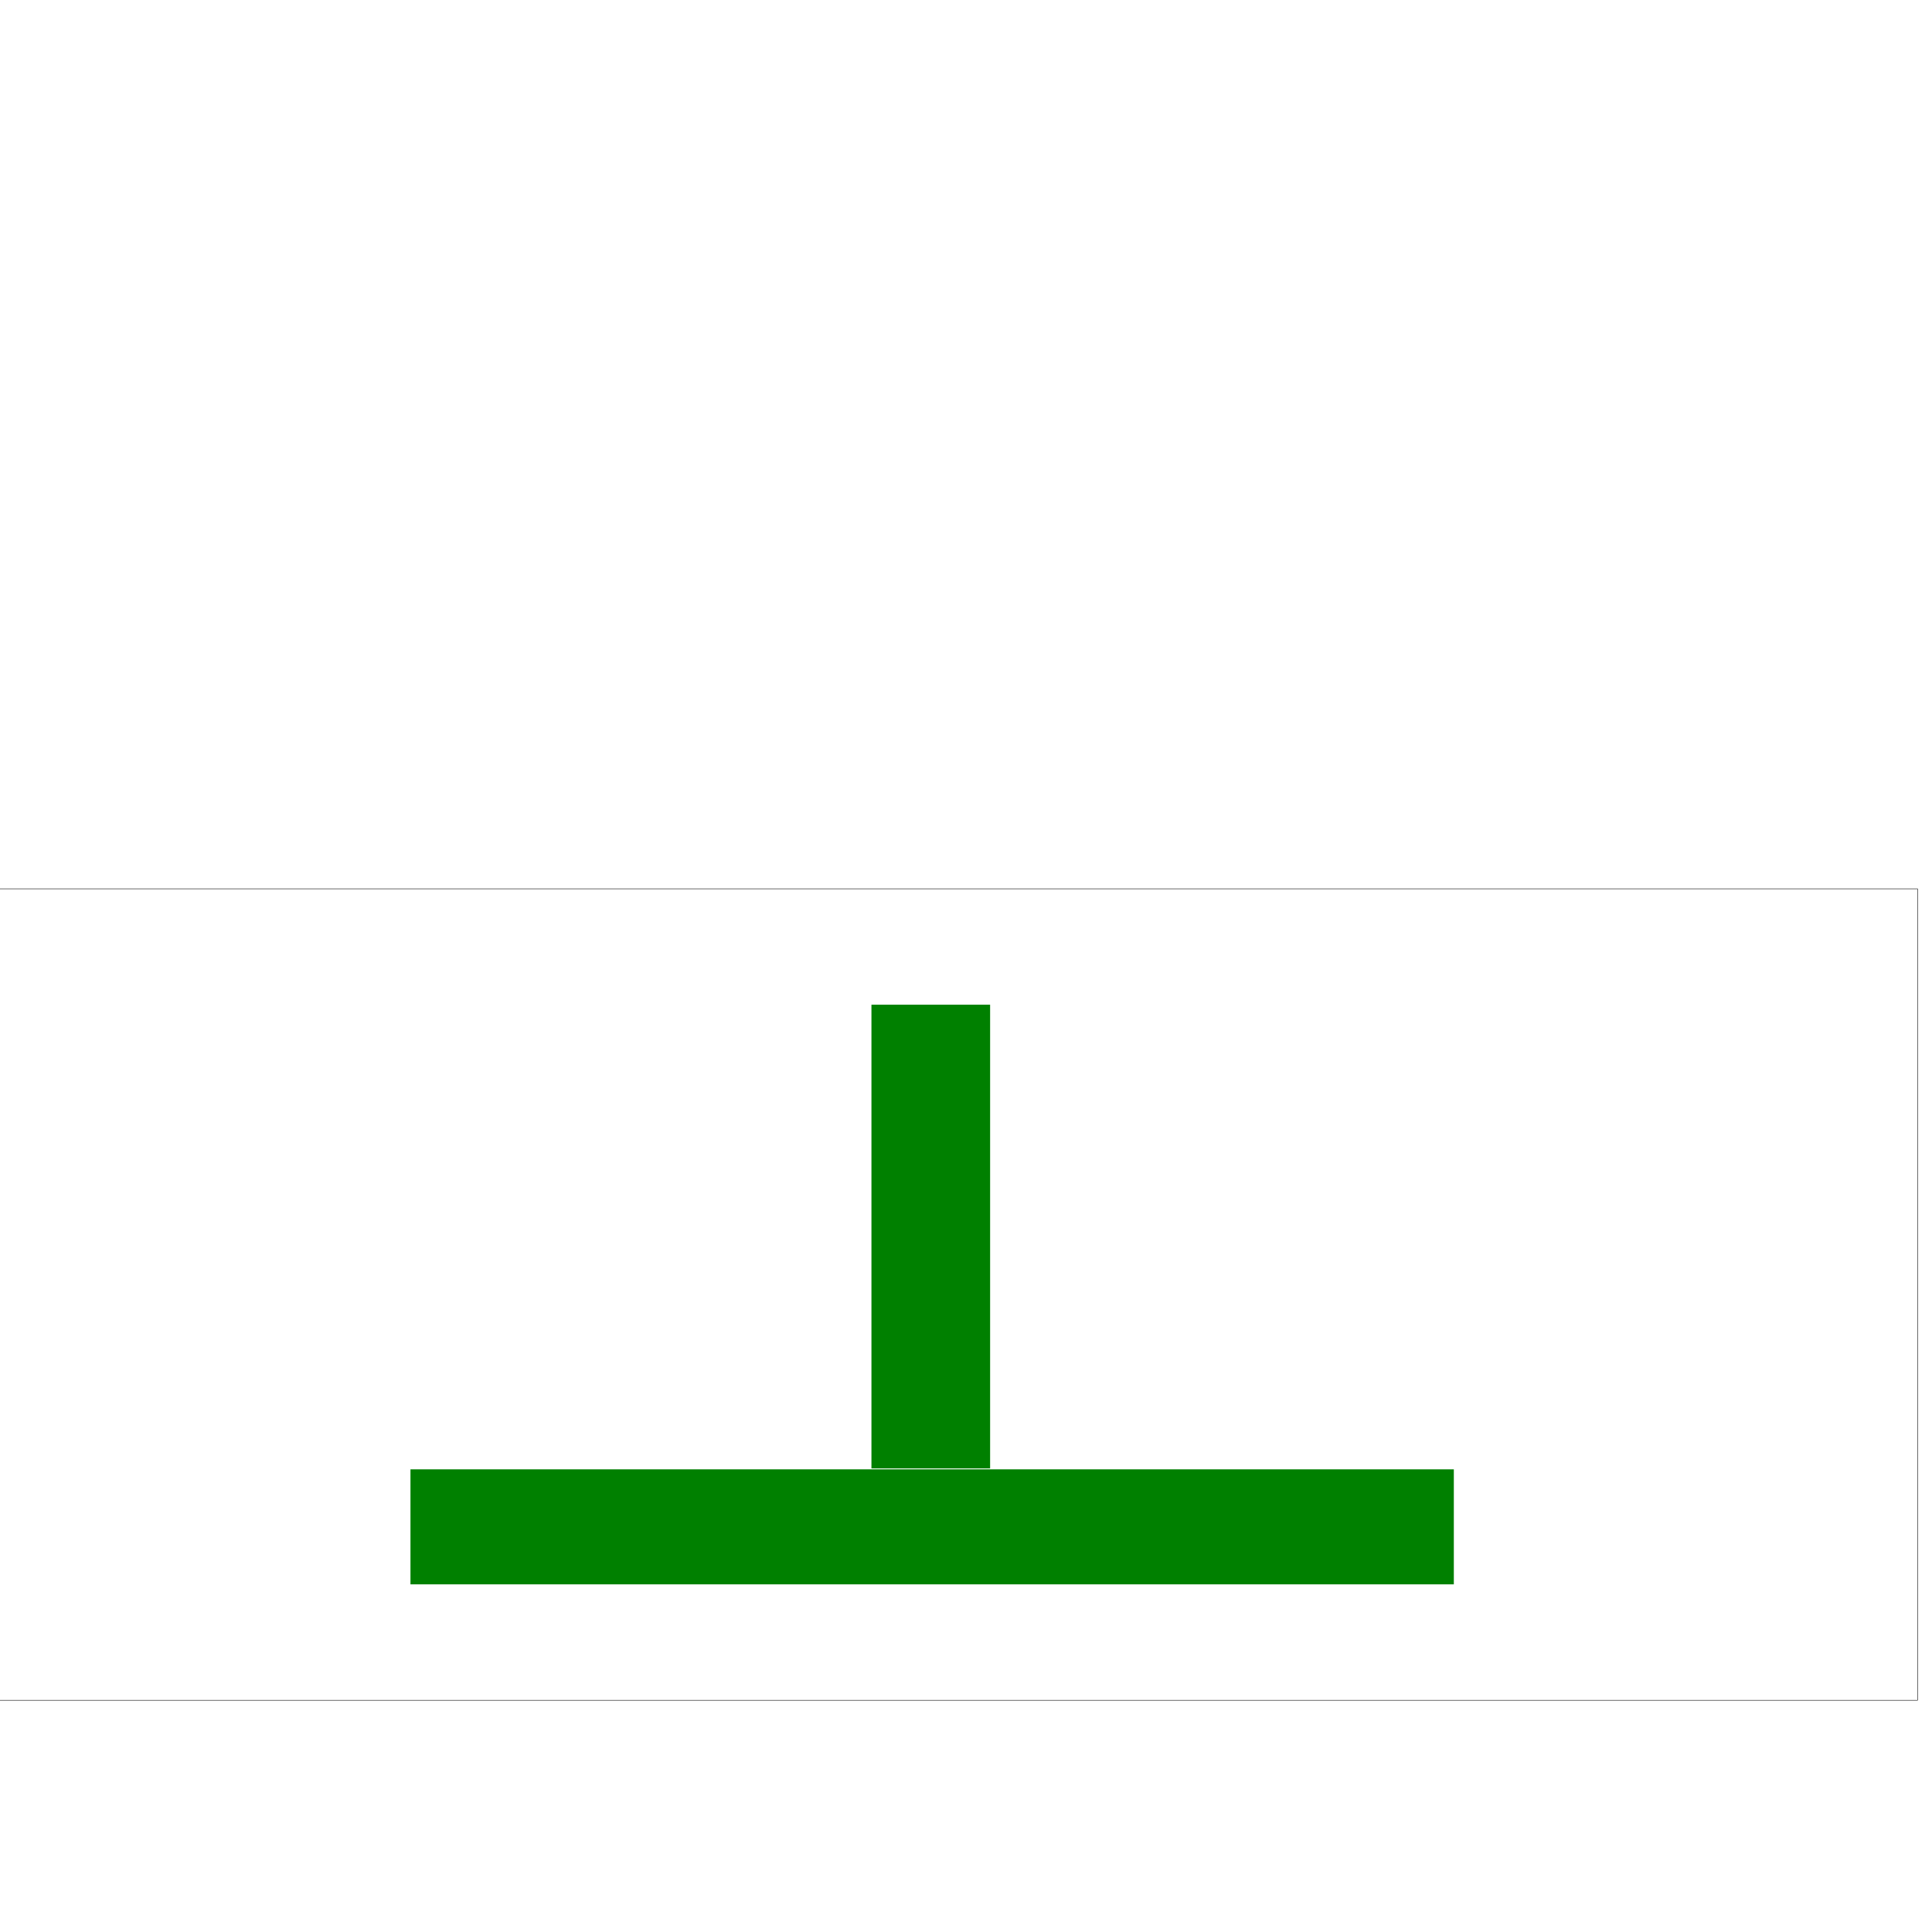
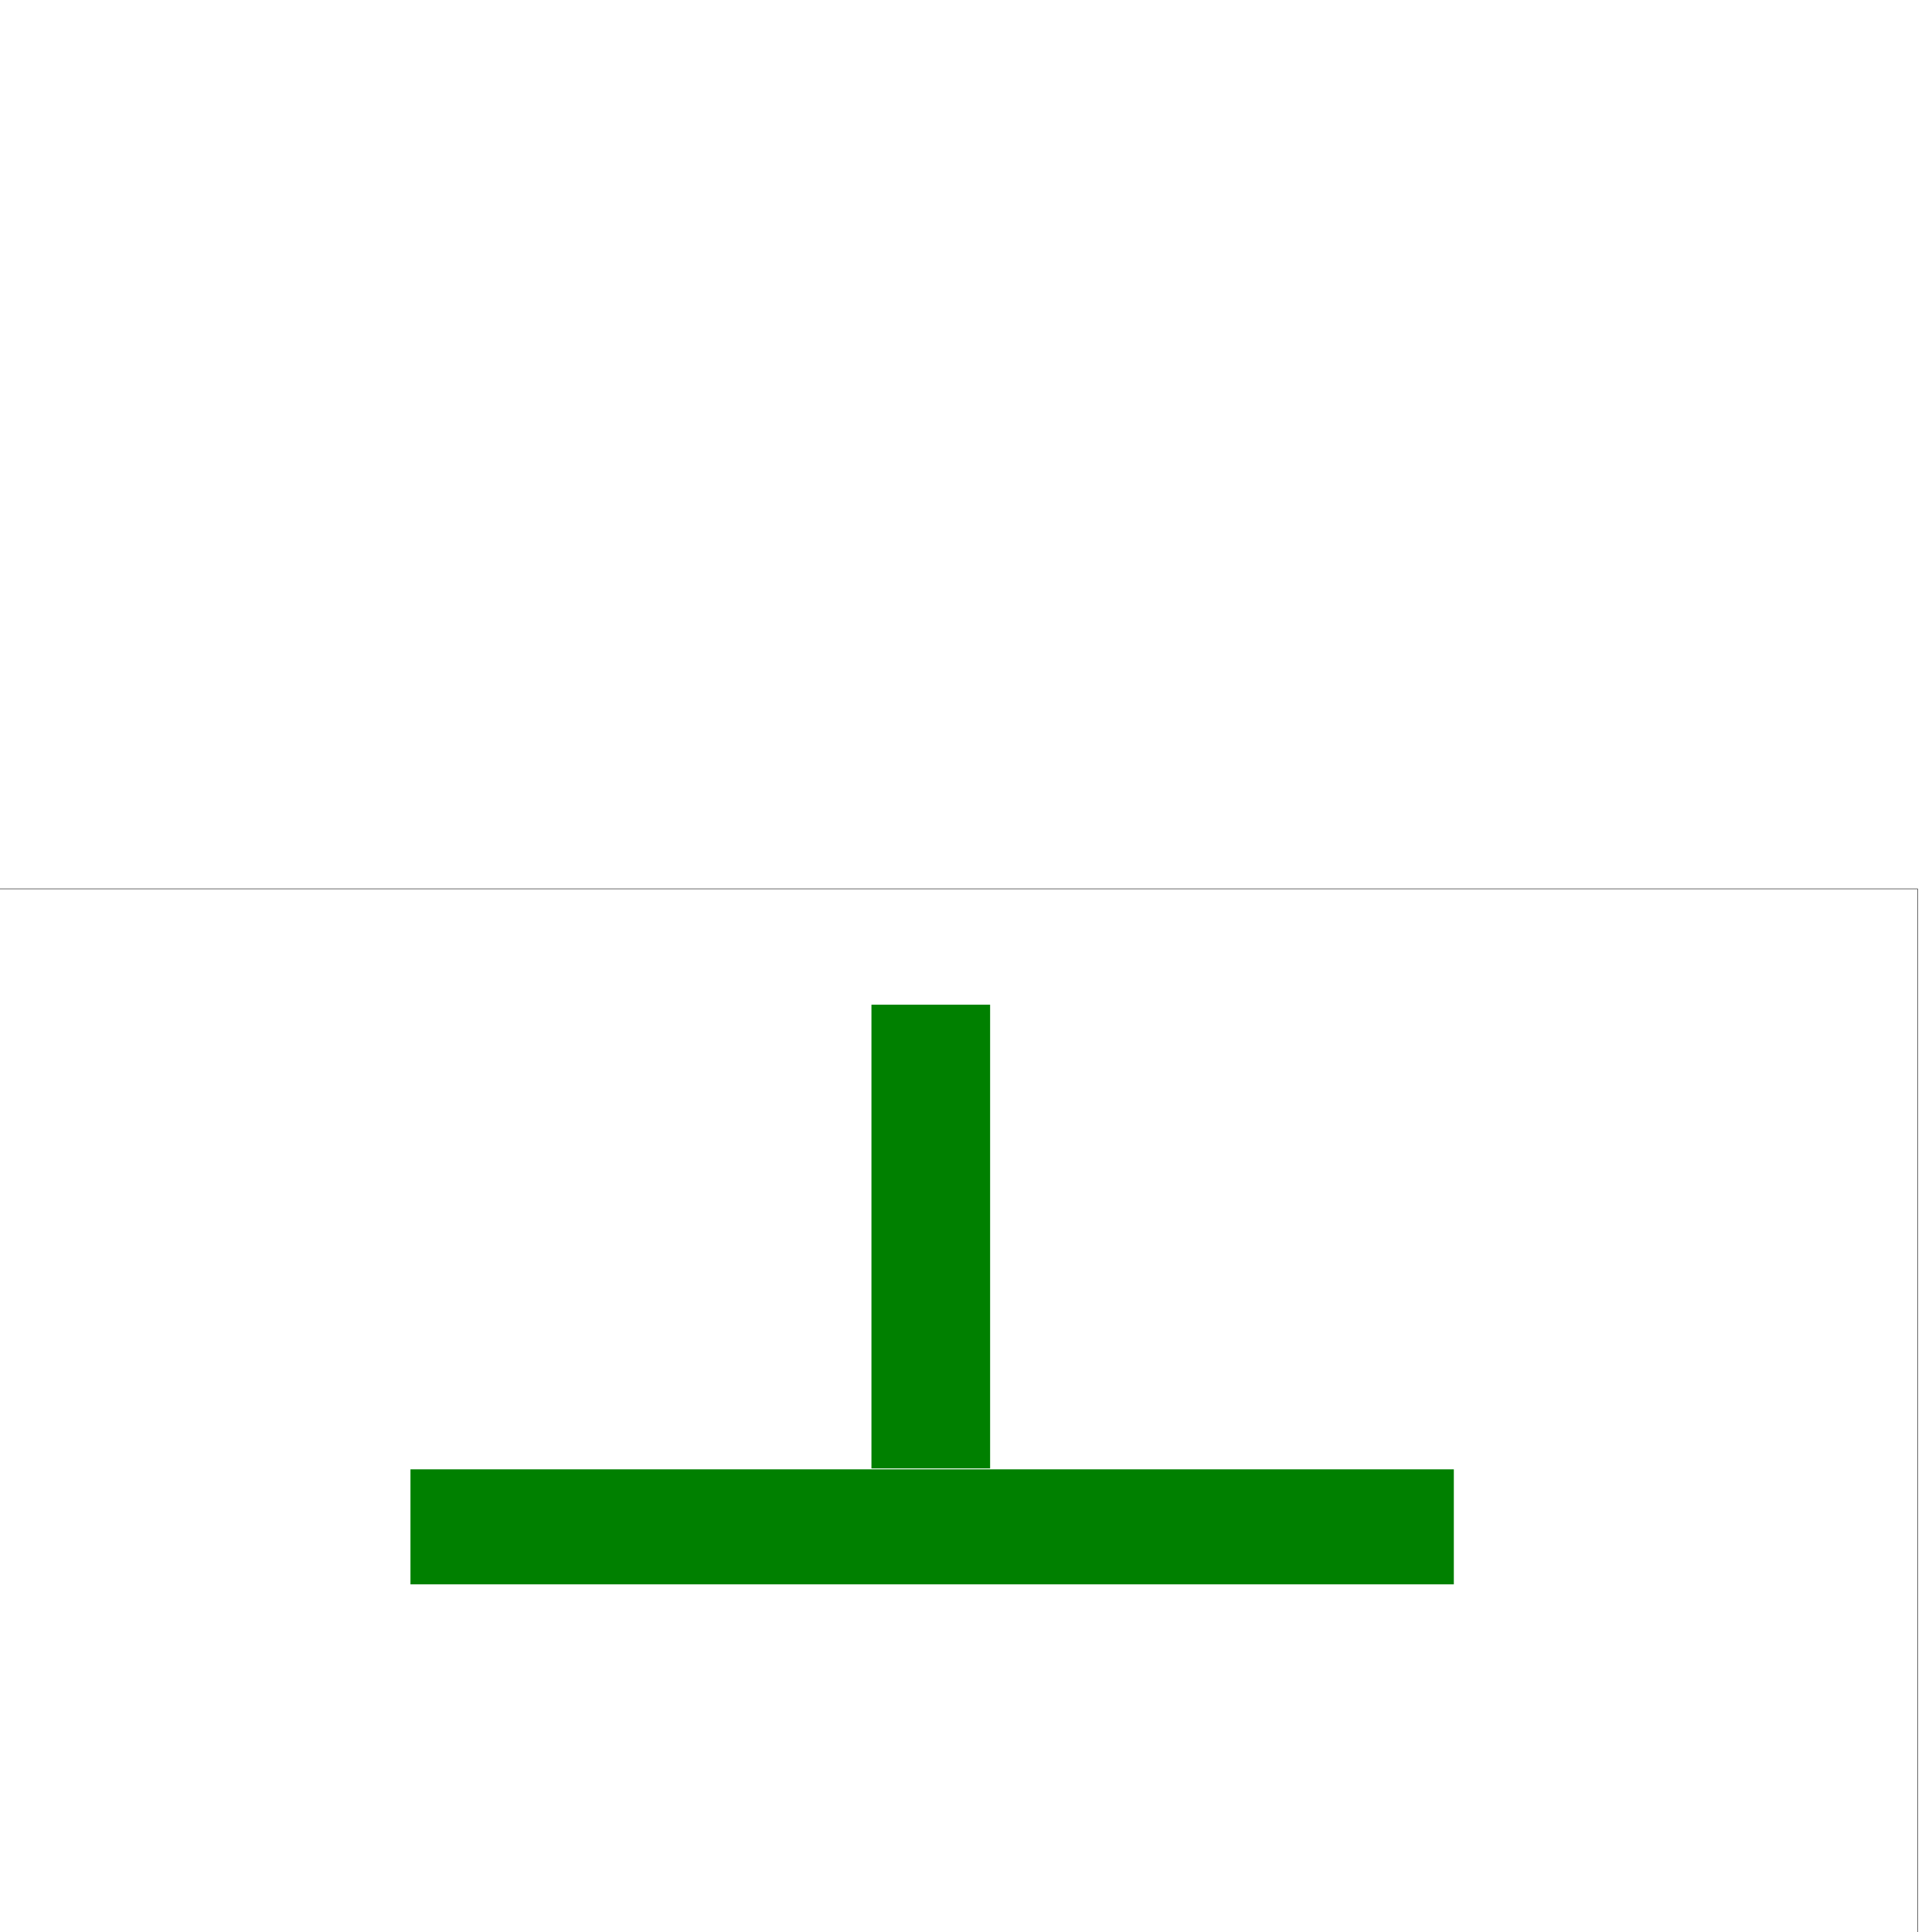
<svg xmlns="http://www.w3.org/2000/svg" width="16" height="16" viewBox="0 0 4.233 4.233" version="1.1" id="svg8">
  <defs id="defs2" />
  <g id="layer1" transform="translate(-0.1166666,-292.7667)">
-     <rect style="opacity:1;fill:none;fill-opacity:1;fill-rule:nonzero;stroke:#000000;stroke-width:0.001;stroke-linecap:round;stroke-linejoin:round;stroke-miterlimit:4;stroke-dasharray:none;stroke-dashoffset:0;stroke-opacity:1" id="rect4772" width="4.318" height="1.778" x="-3.8857806e-16" y="294.714" />
+     <rect style="opacity:1;fill:none;fill-opacity:1;fill-rule:nonzero;stroke:#000000;stroke-width:0.001;stroke-linecap:round;stroke-linejoin:round;stroke-miterlimit:4;stroke-dasharray:none;stroke-dashoffset:0;stroke-opacity:1" id="rect4772" width="4.318" height="2.794" x="-3.8857806e-16" y="294.714" />
    <rect style="opacity:1;fill:#008000;fill-opacity:1;fill-rule:nonzero;stroke:none;stroke-width:0.001;stroke-linecap:round;stroke-linejoin:round;stroke-miterlimit:4;stroke-dasharray:none;stroke-dashoffset:0;stroke-opacity:1" id="rect4796" width="0.26" height="1.016" x="2.026" y="294.968" />
    <rect y="-3.302" x="295.986" height="2.286" width="0.252" id="rect4798" style="opacity:1;fill:#008000;fill-opacity:1;fill-rule:nonzero;stroke:none;stroke-width:0.001;stroke-linecap:round;stroke-linejoin:round;stroke-miterlimit:4;stroke-dasharray:none;stroke-dashoffset:0;stroke-opacity:1" transform="rotate(90)" />
  </g>
</svg>
